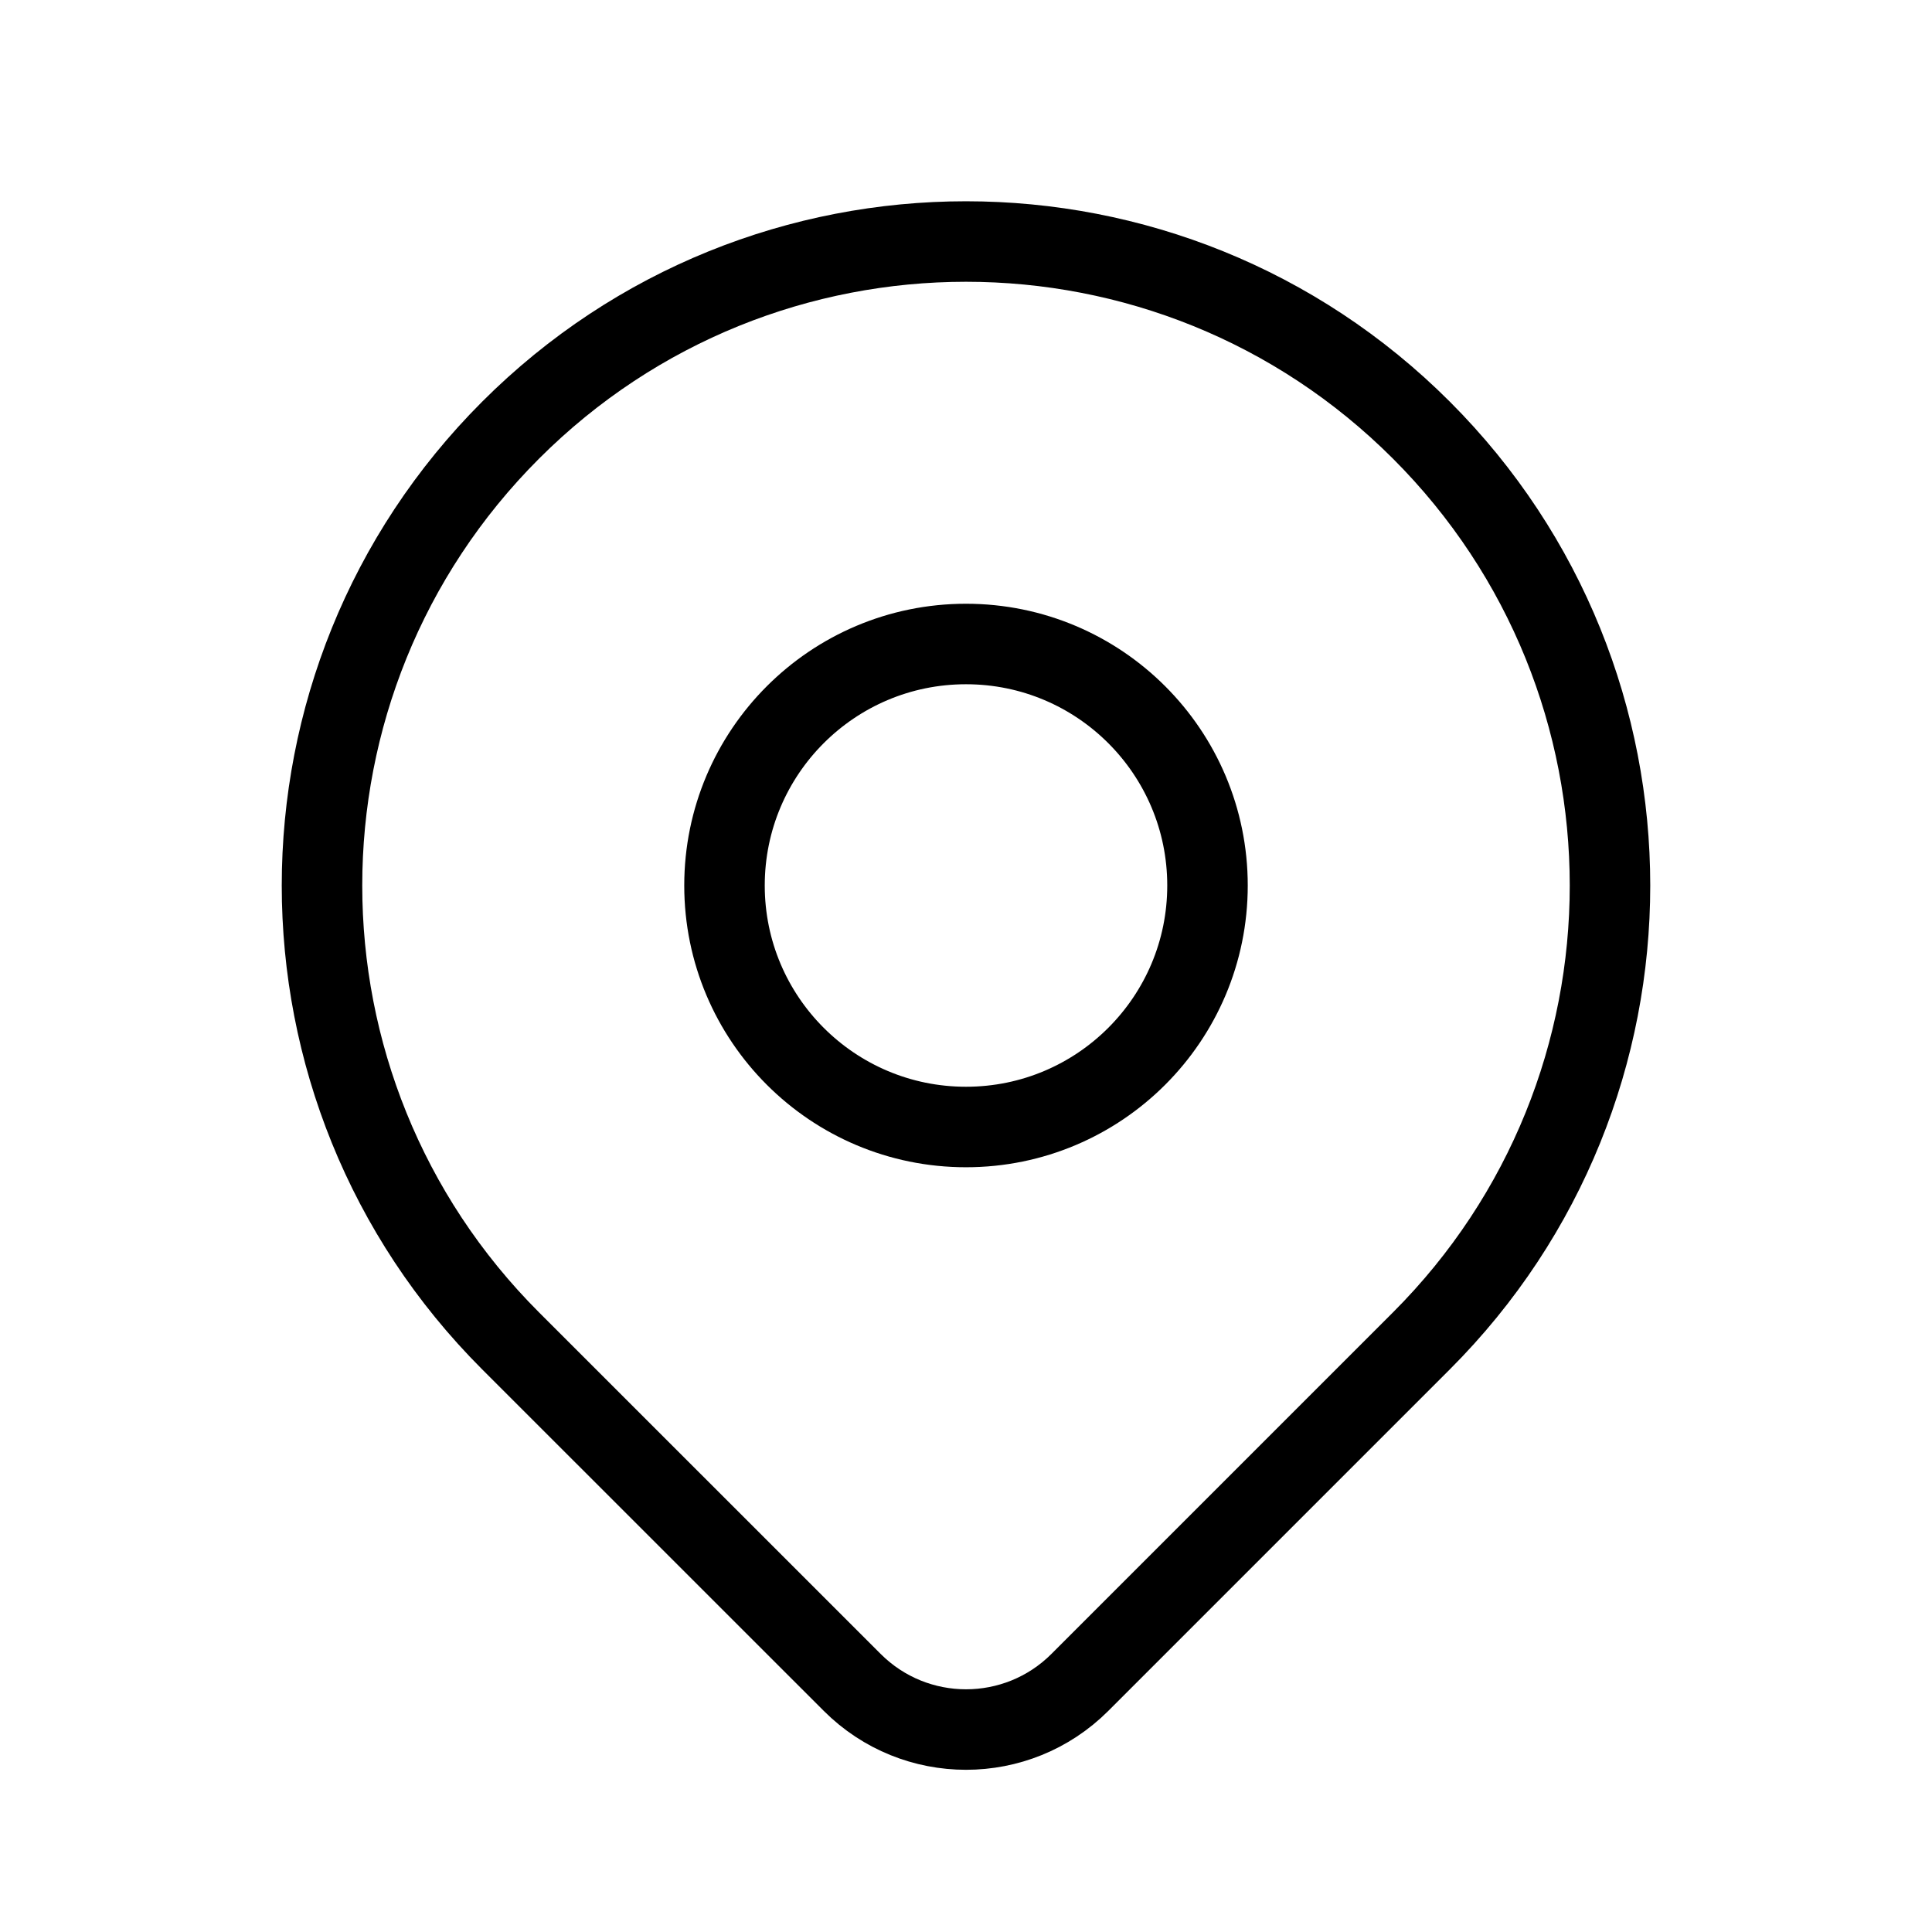
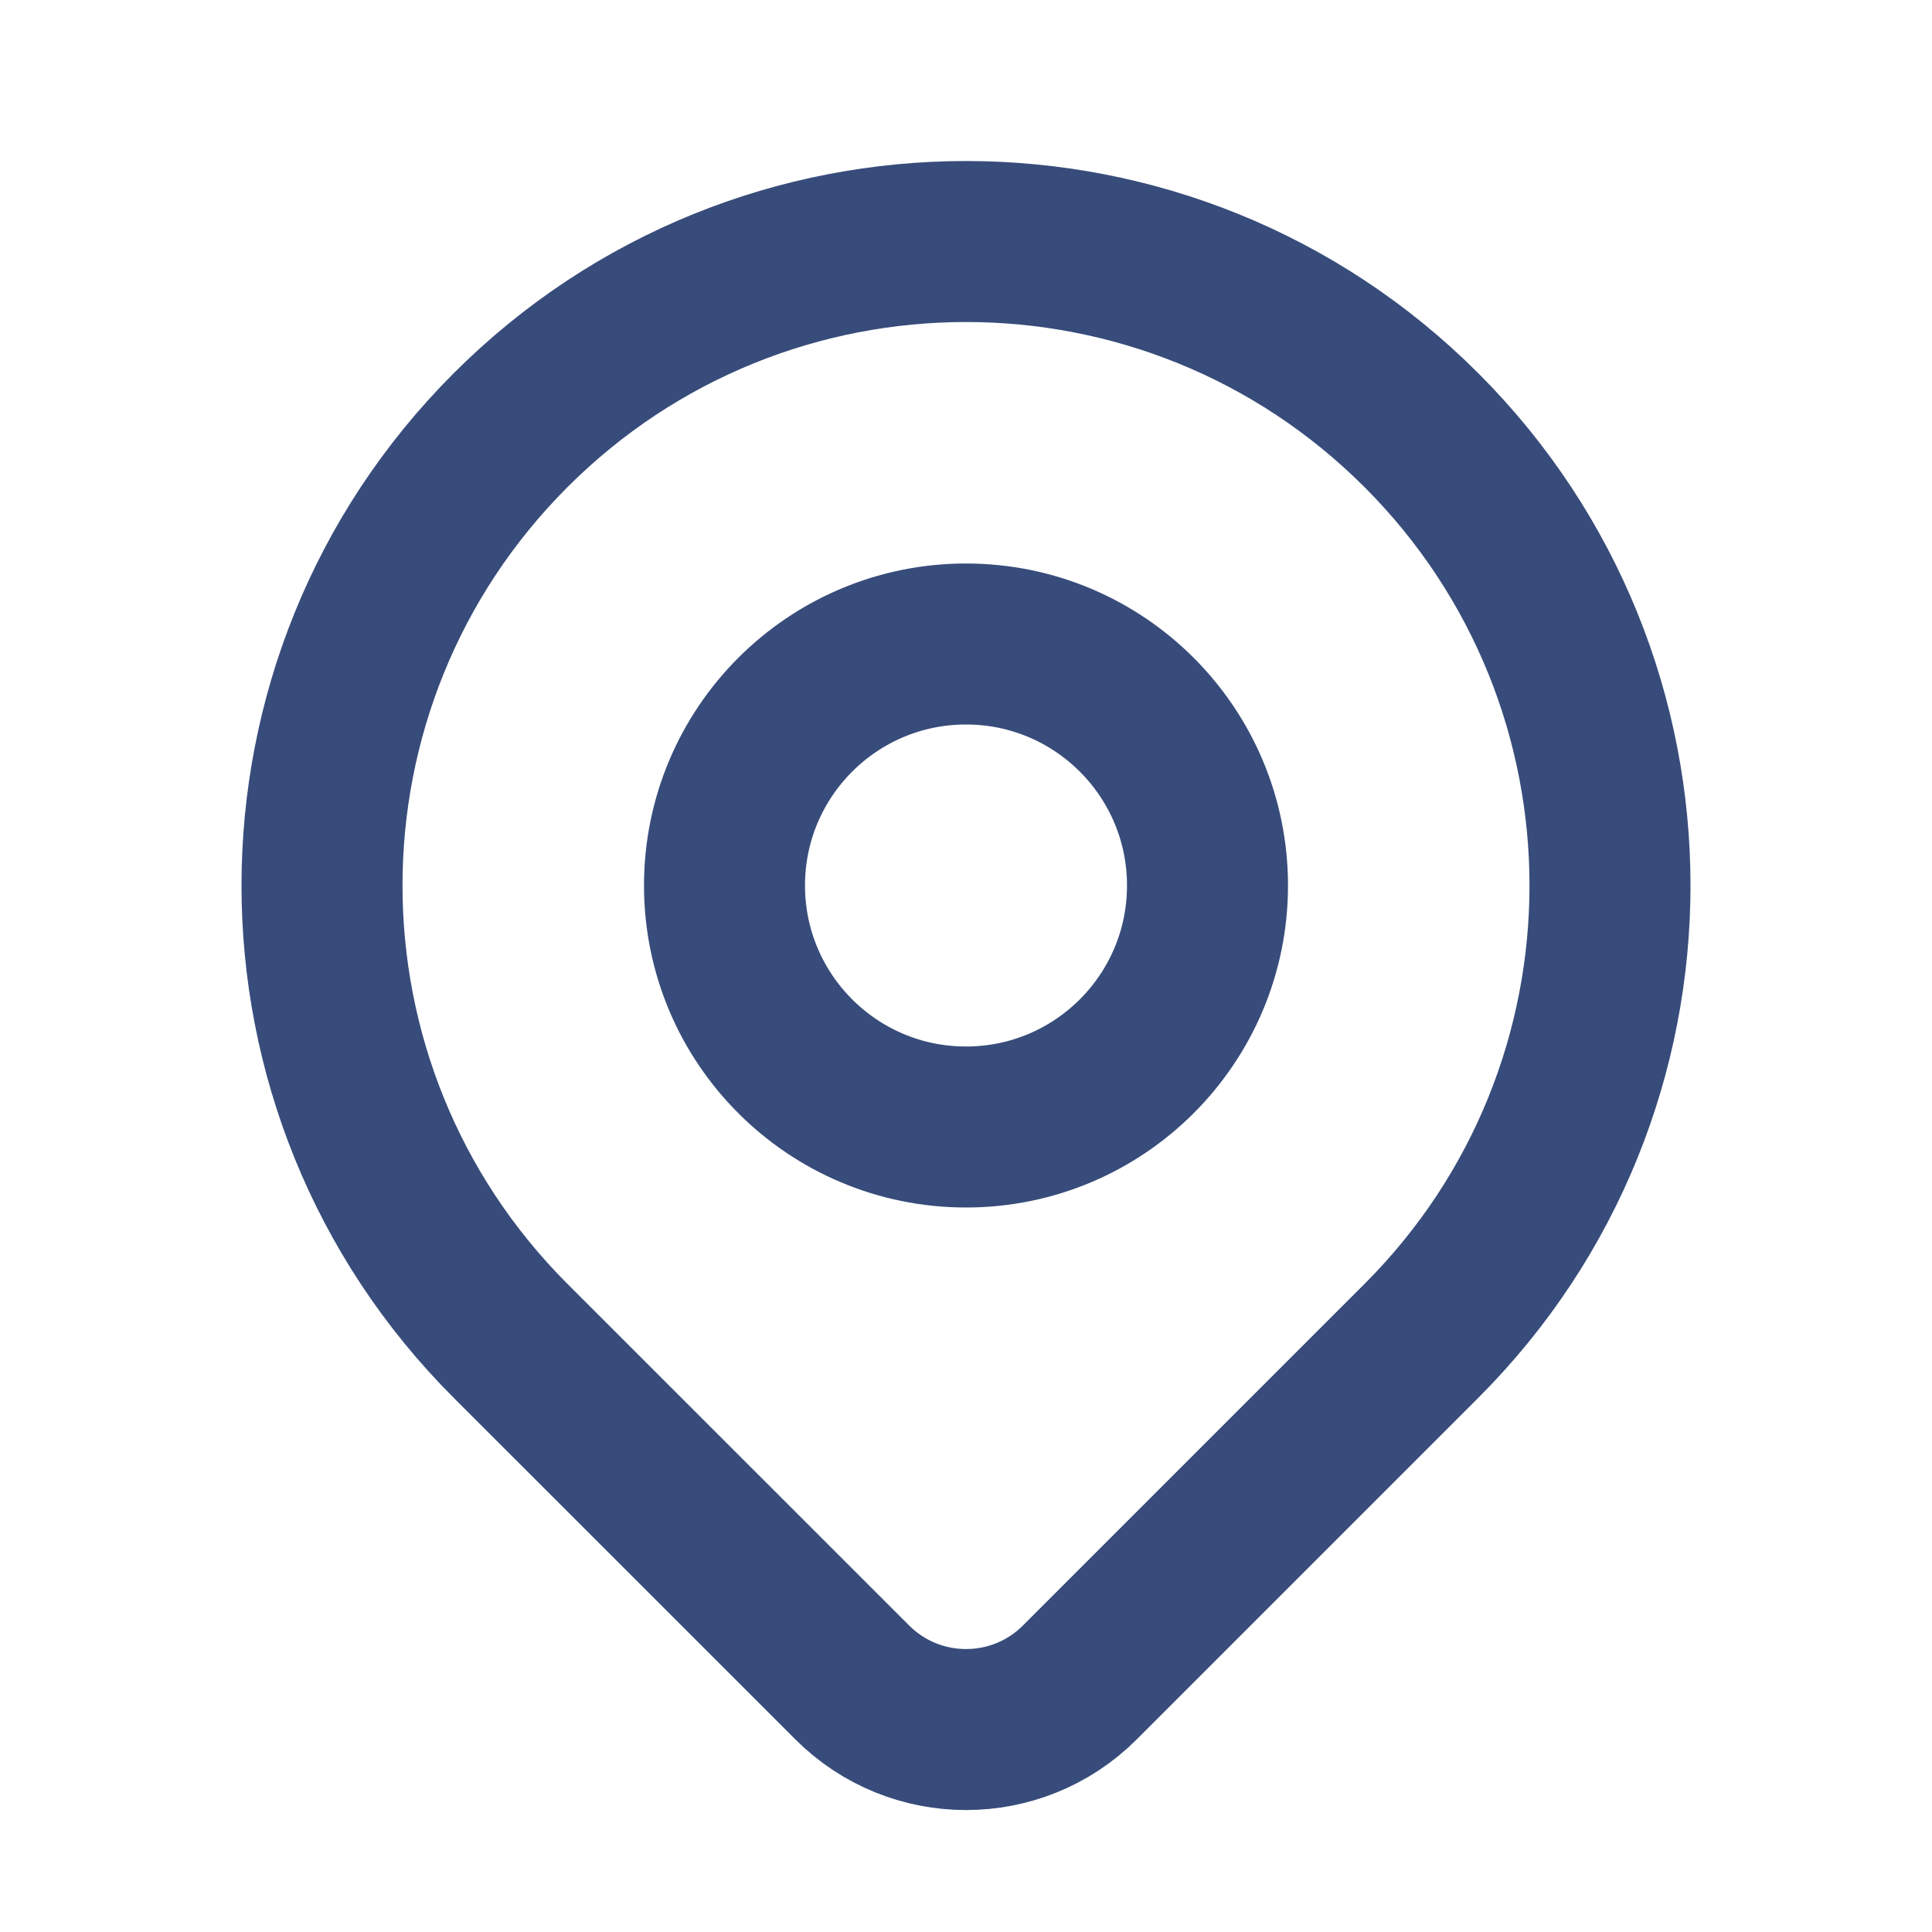
- <svg xmlns="http://www.w3.org/2000/svg" width="24" height="24" viewBox="0 0 24 24" fill="none" stroke="currentColor" stroke-width="1" stroke-linecap="round" stroke-linejoin="round" class="icon icon-tabler icons-tabler-outline icon-tabler-map-pin">
+ <svg xmlns="http://www.w3.org/2000/svg" width="24" height="24" viewBox="0 0 24 24" fill="none" stroke="#374C7A" stroke-width="2" stroke-linecap="round" stroke-linejoin="round" class="icon icon-tabler icons-tabler-outline icon-tabler-map-pin">
  <path stroke="none" d="M0 0h24v24H0z" fill="none" />
  <path d="M9 11a3 3 0 1 0 6 0a3 3 0 0 0 -6 0" />
  <path d="M17.657 16.657l-4.243 4.243a2 2 0 0 1 -2.827 0l-4.244 -4.243a8 8 0 1 1 11.314 0z" />
</svg>
